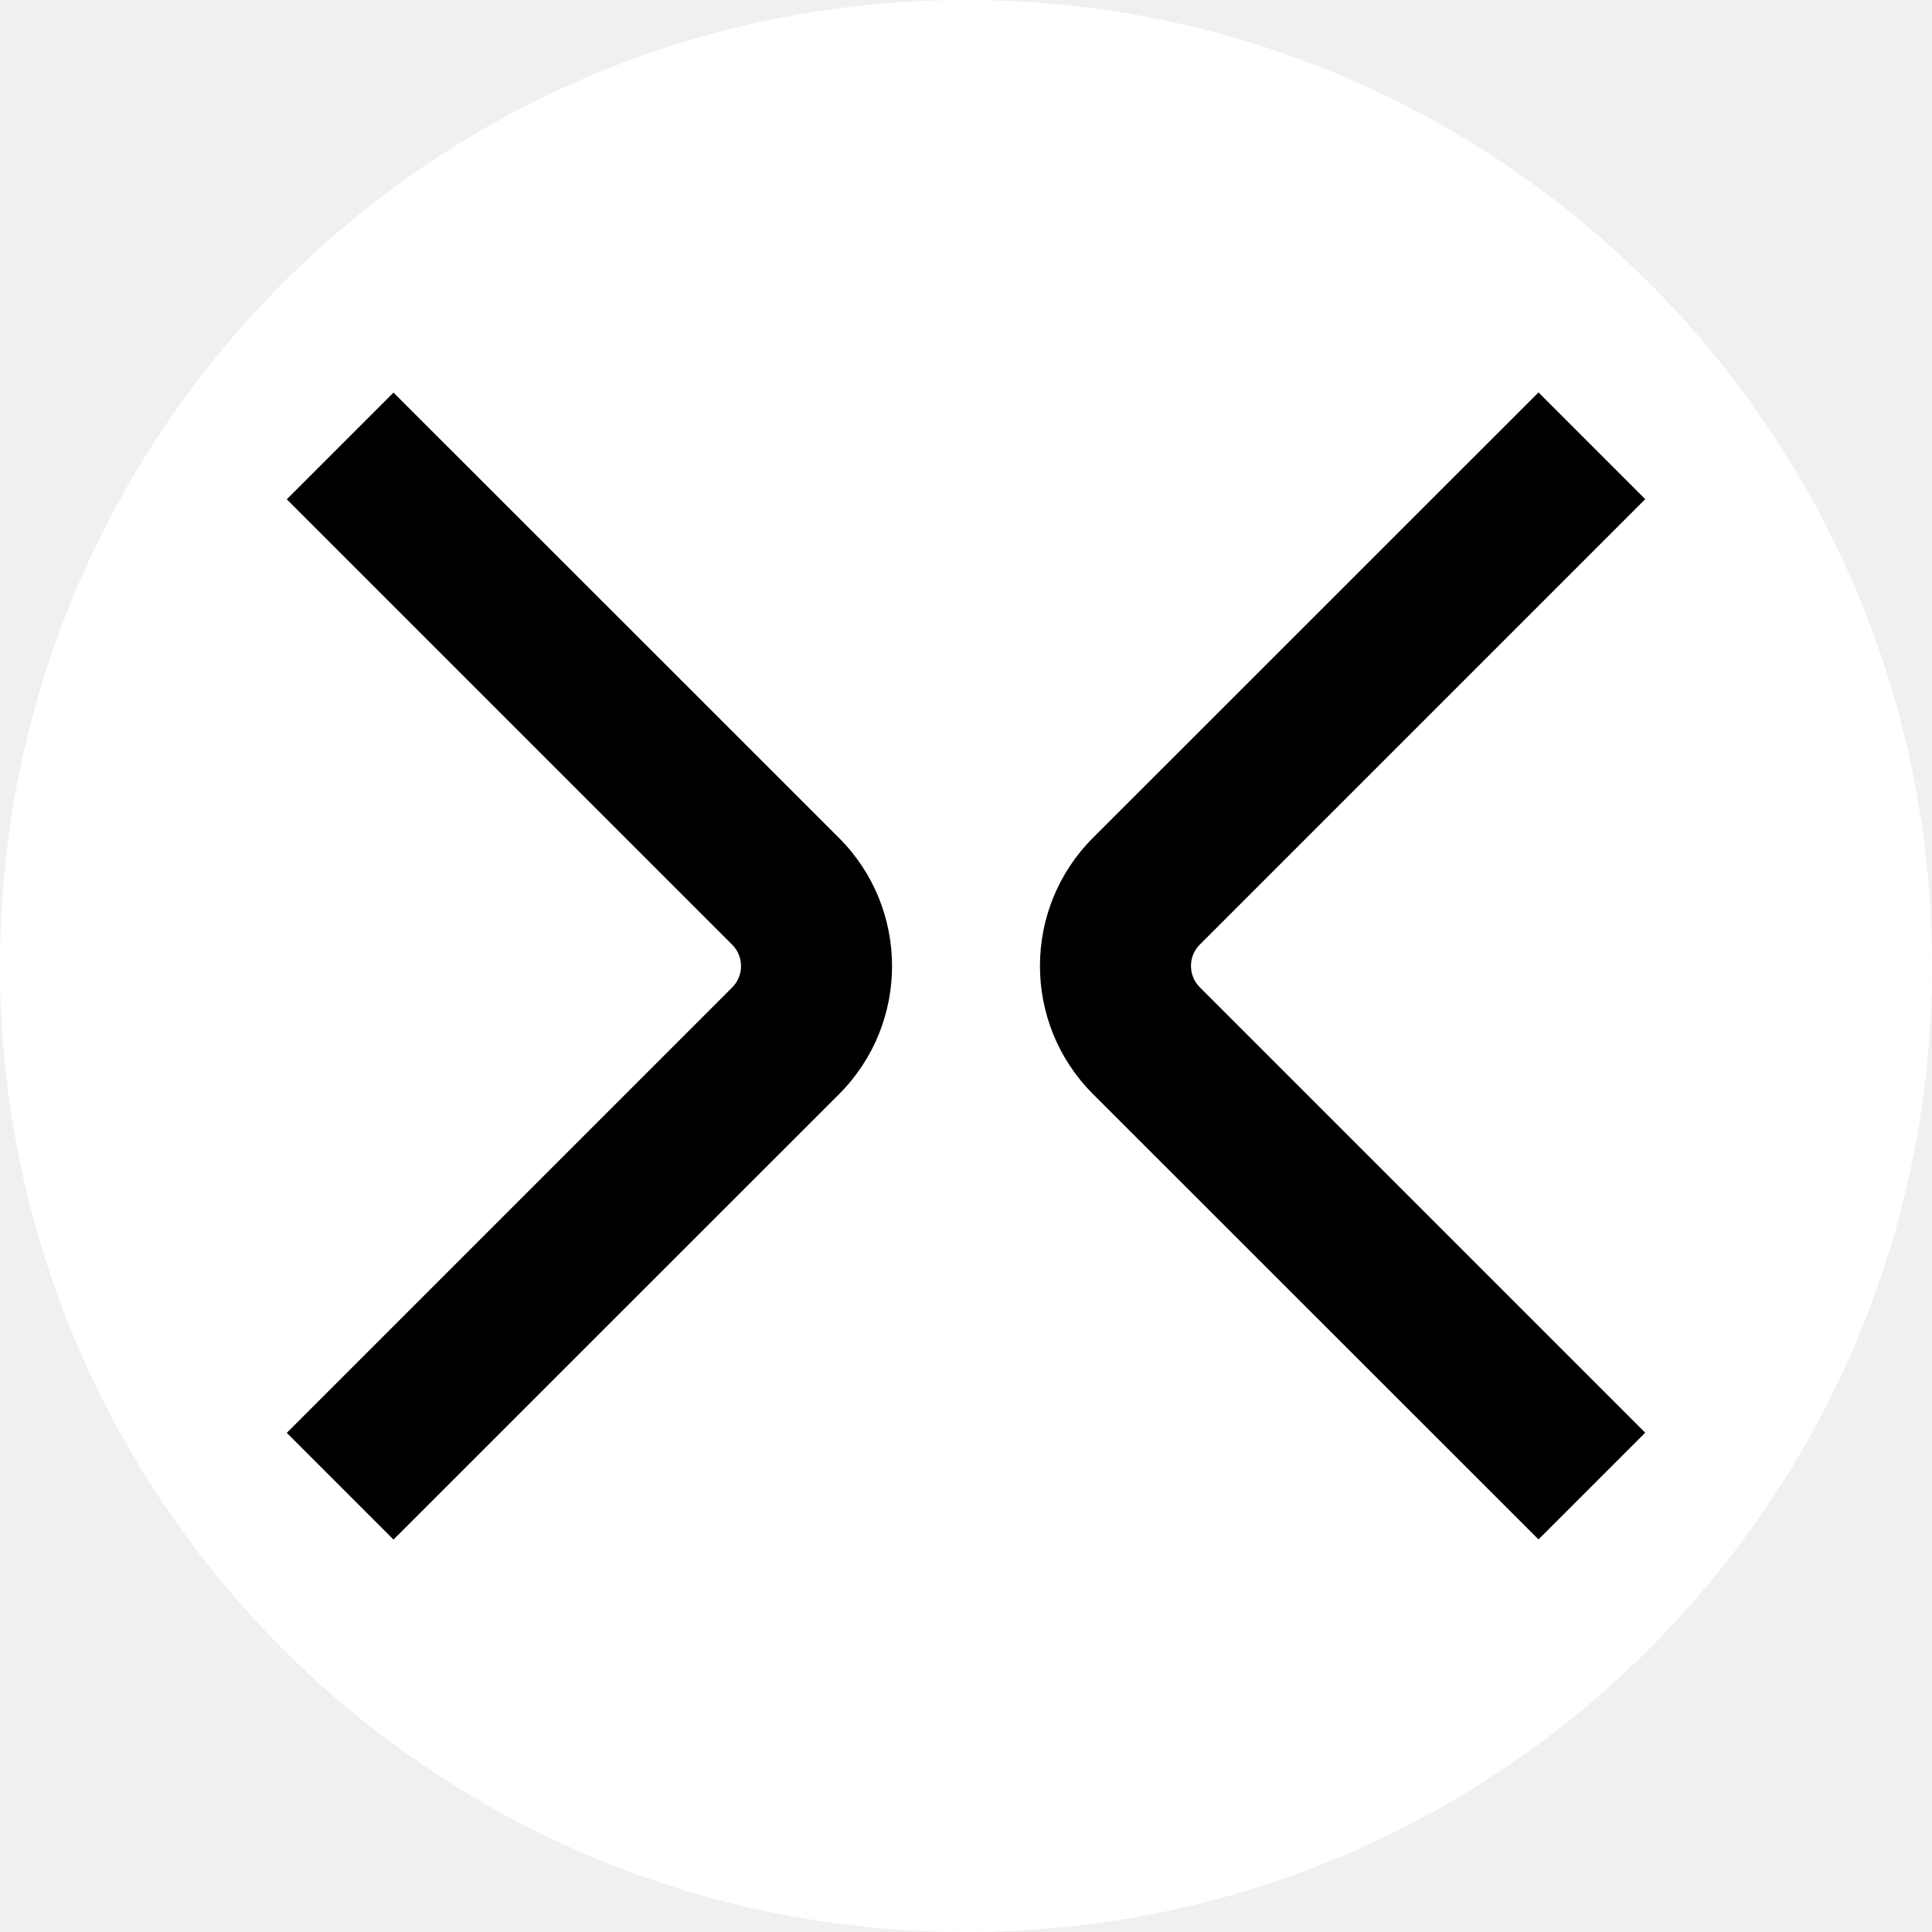
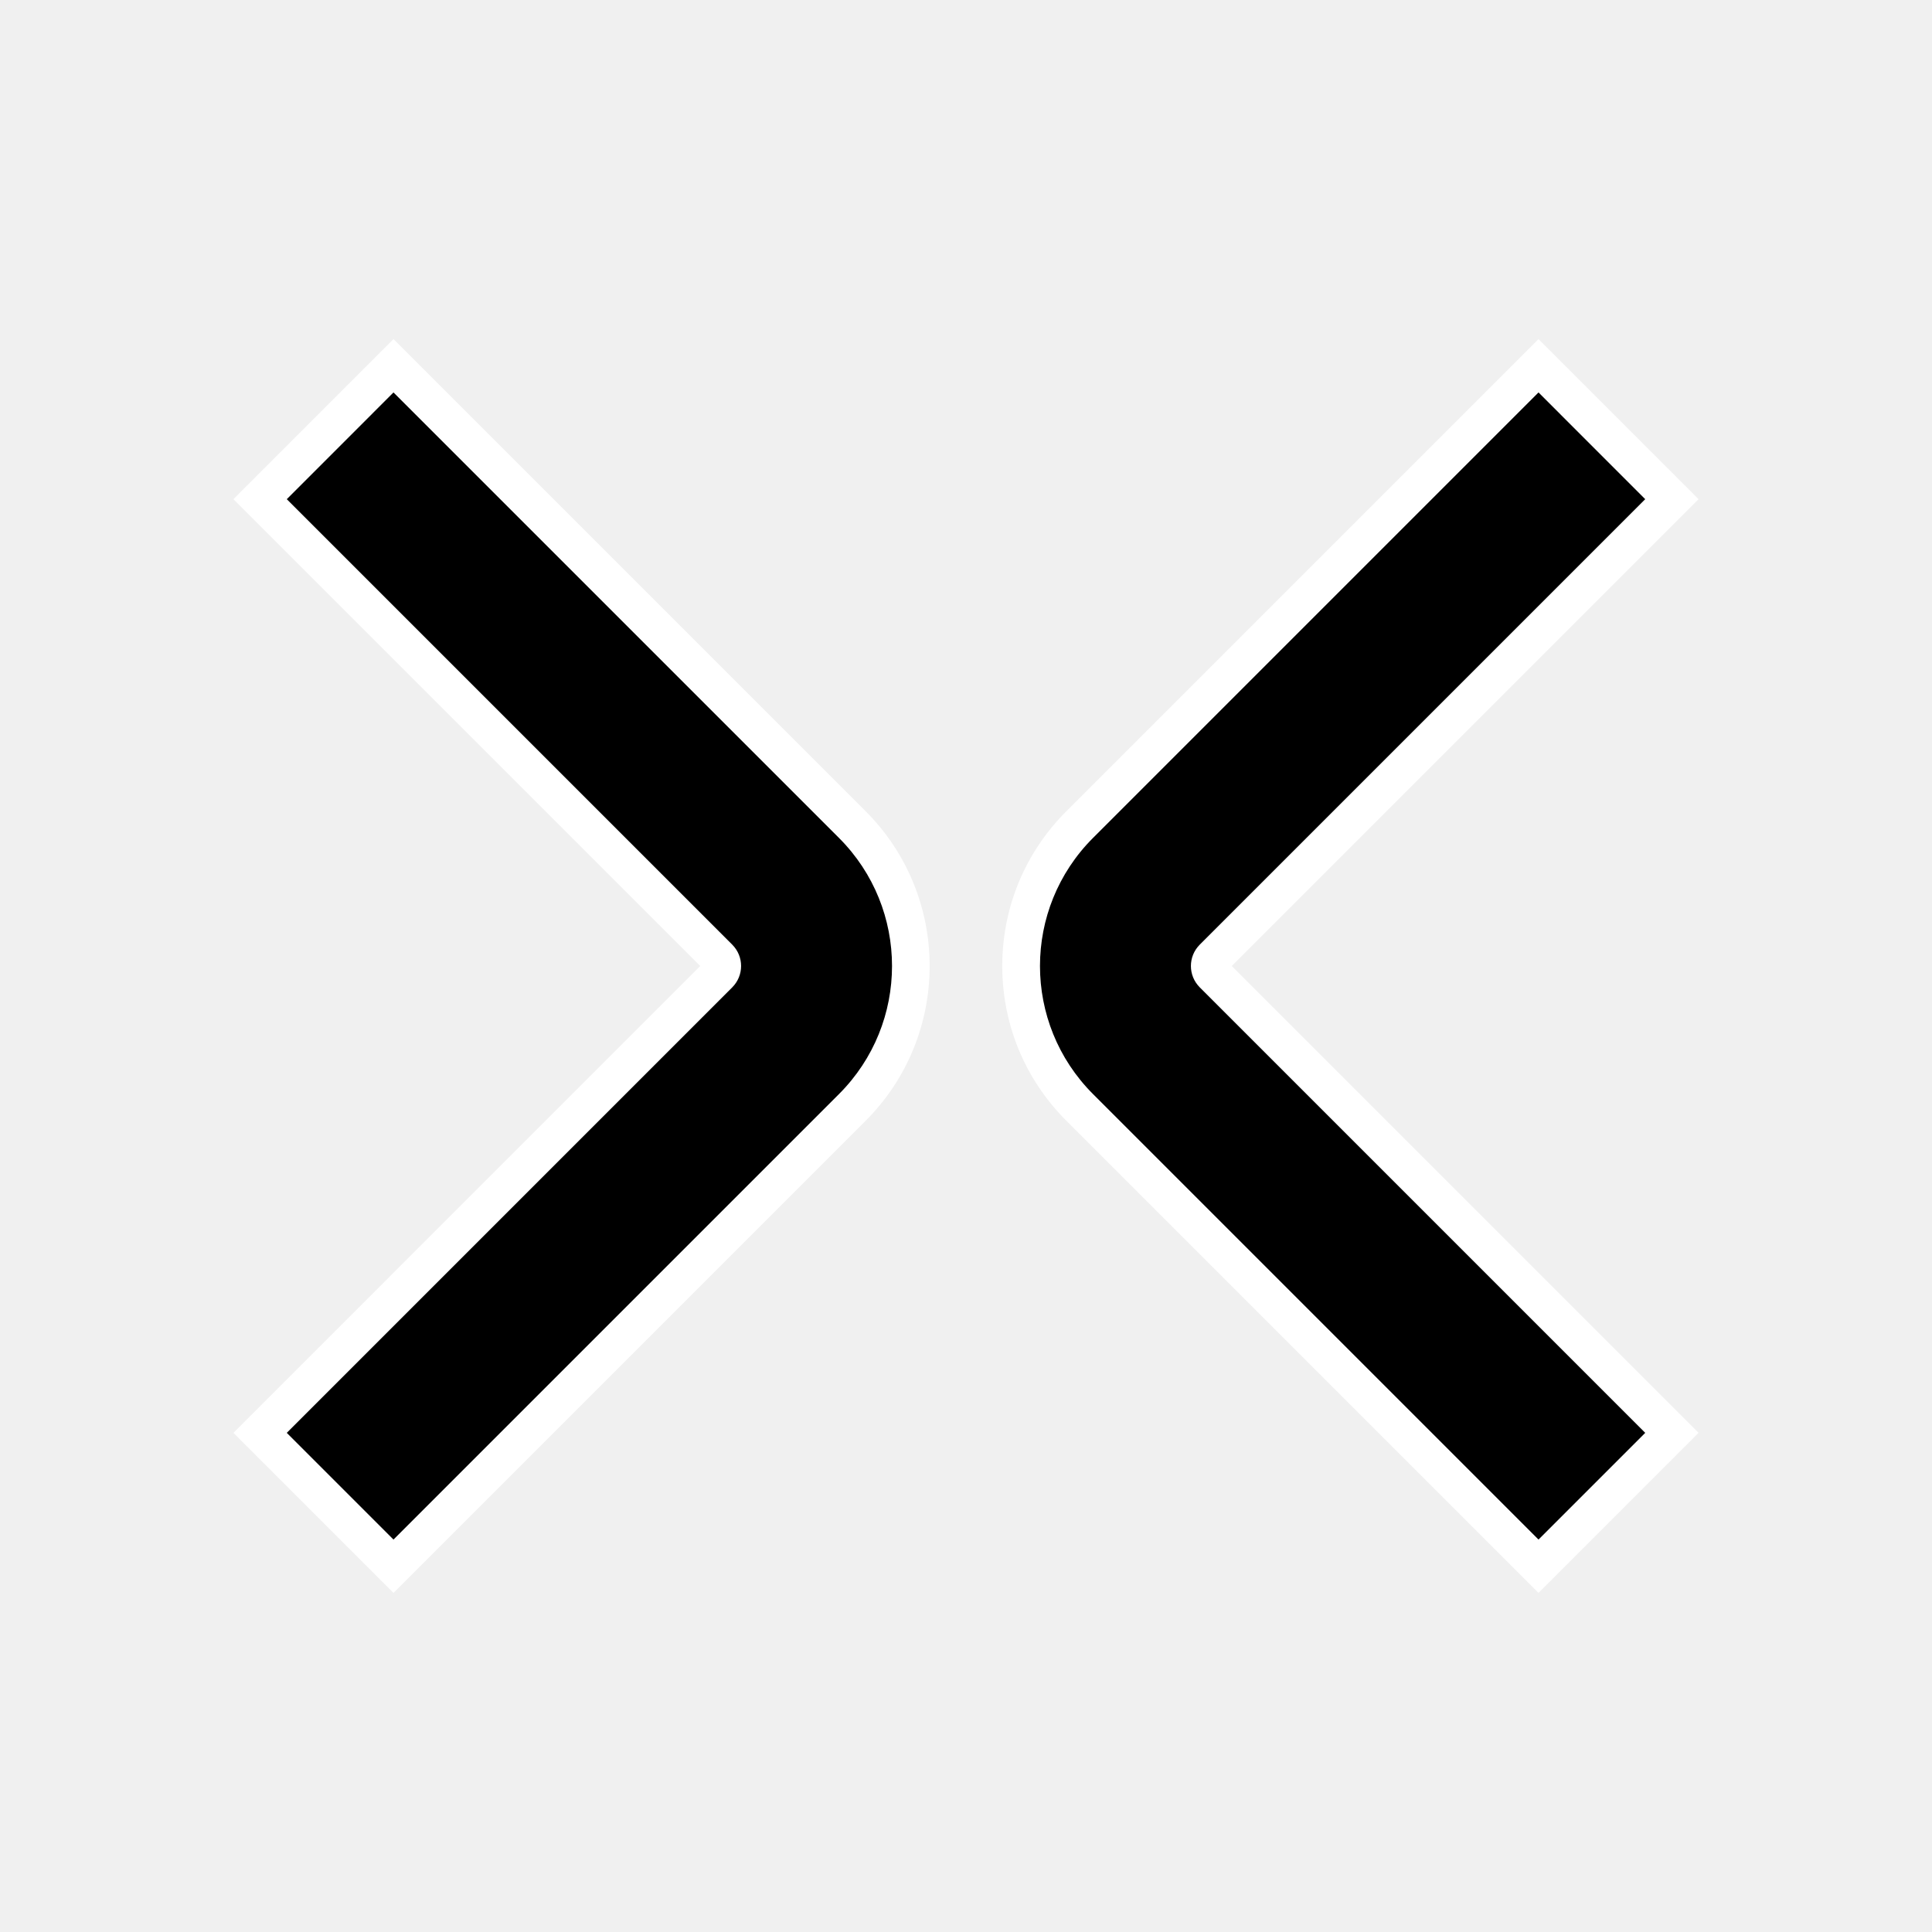
- <svg xmlns="http://www.w3.org/2000/svg" id="artrobat_symbol" data-name="artrobat_symbol" viewBox="0 0 128 128">
+ <svg xmlns="http://www.w3.org/2000/svg" id="artrobat_symbol" data-name="artrobat_symbol" viewBox="0 0 512 512">
  <defs>
    <style>
-       .cls-1, .cls-2 {
+       .cls-1, .cls-2, .cls-3 {
        stroke-width: 0px;
      }

      .cls-2 {
+         fill: none;
+       }
+ 
+       .cls-3 {
        fill: #fff;
      }
    </style>
  </defs>
  <g id="artrobat_symbol" data-name="artrobat_symbol">
-     <rect class="cls-2" x="0" y="0" width="128" height="128" rx="64" ry="64" />
    <g>
-       <path class="cls-1" d="m55.59,72.49l-29.52,29.51-7.07-7.07,29.51-29.51c.78-.78.78-2.05,0-2.83l-29.51-29.51,7.07-7.07,29.52,29.51c4.68,4.68,4.68,12.29,0,16.97Z" />
-       <path class="cls-1" d="m79.49,65.41l29.51,29.51-7.07,7.07-29.52-29.51c-4.68-4.68-4.68-12.29,0-16.97l29.52-29.51,7.07,7.07-29.51,29.51c-.78.78-.78,2.05,0,2.83Z" />
+       <path class="cls-3" d="m104.28,89.86l-42.42,42.43,123.71,123.71-123.71,123.72,42.42,42.42,125.13-125.13c22.61-22.61,22.61-59.41,0-82.02l-125.13-125.13h0Z" />
+       <path class="cls-3" d="m407.72,89.86l-125.13,125.13c-10.95,10.95-16.98,25.52-16.98,41.01s6.03,30.06,16.98,41.01l125.13,125.13,42.42-42.42-123.71-123.72,123.71-123.71-42.42-42.43h0Z" />
+     </g>
+     <rect class="cls-2" x="0" y="0" width="512" height="512" />
+     <g>
+       <path class="cls-1" d="m222.34,289.94l-118.06,118.06-28.28-28.28,118.05-118.06c3.13-3.13,3.13-8.19,0-11.32l-118.05-118.05,28.28-28.29,118.06,118.06c18.74,18.74,18.74,49.14,0,67.88Z" />
+       <path class="cls-1" d="m317.95,261.66l118.05,118.06-28.28,28.28-118.06-118.06c-18.74-18.74-18.74-49.14,0-67.88l118.06-118.06,28.28,28.29-118.05,118.05c-3.13,3.13-3.13,8.19,0,11.32Z" />
    </g>
  </g>
</svg>
